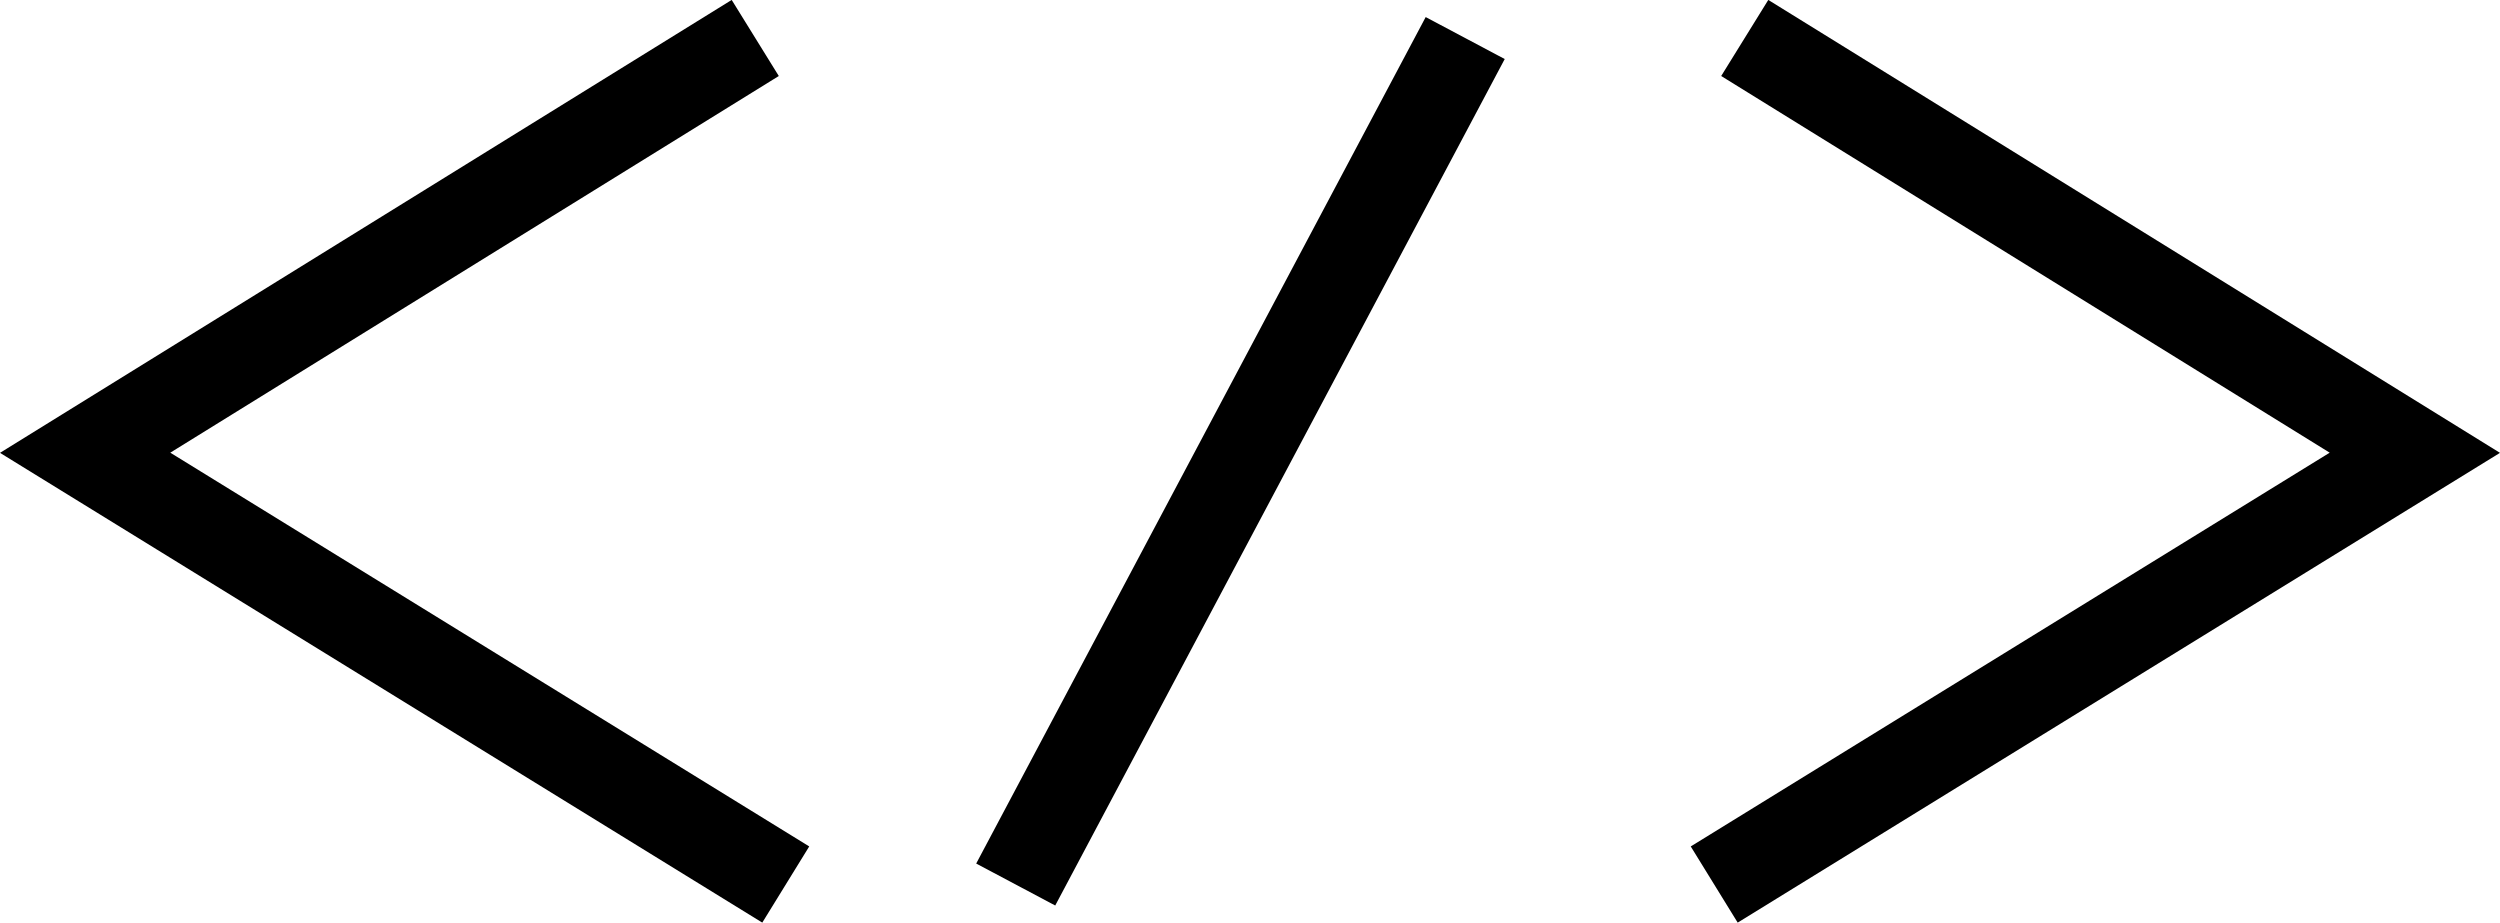
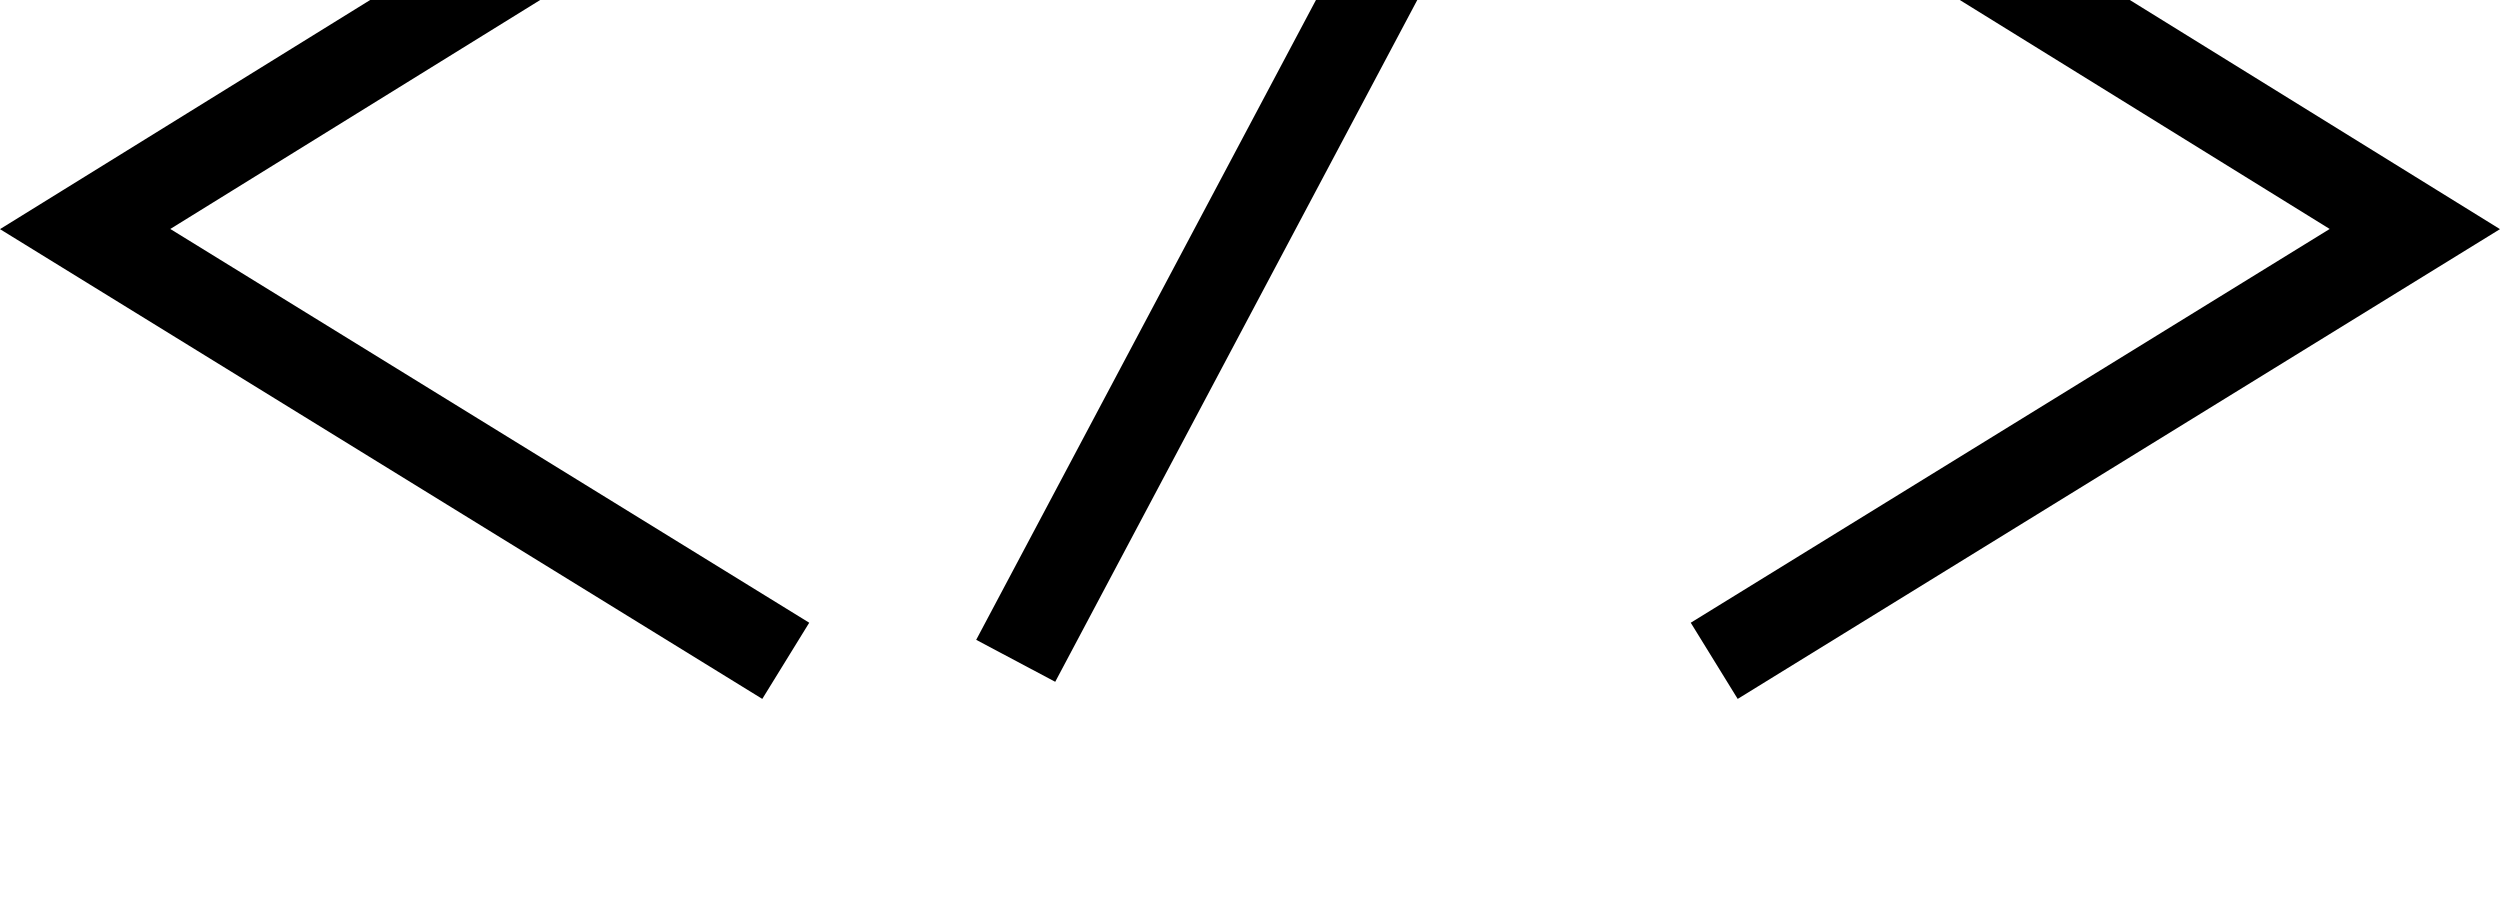
- <svg xmlns="http://www.w3.org/2000/svg" width="111.752" height="41.241" viewBox="0 0 111.752 41.241">
+ <svg xmlns="http://www.w3.org/2000/svg" width="111.752" height="41.241" viewBox="0 10 111.752 41.241">
  <defs>
    <clipPath id="clip-path">
      <rect width="111.752" height="41.241" fill="none" />
    </clipPath>
  </defs>
  <g id="Repeat_Grid_1" data-name="Repeat Grid 1" clip-path="url(#clip-path)">
    <g id="Group_199" data-name="Group 199" transform="translate(-936.046 -208.65)">
      <path id="Path_232" data-name="Path 232" d="M971.17,248.189l-31.318-19.3,29.954-18.542" fill="none" stroke="#000" stroke-miterlimit="10" stroke-width="4" />
      <path id="Path_233" data-name="Path 233" d="M1012.673,248.189l31.318-19.3-29.954-18.542" fill="none" stroke="#000" stroke-miterlimit="10" stroke-width="4" />
      <line id="Line_19" data-name="Line 19" y1="37.838" x2="20.093" transform="translate(981.449 210.351)" fill="none" stroke="#000" stroke-miterlimit="10" stroke-width="4" />
    </g>
  </g>
</svg>
